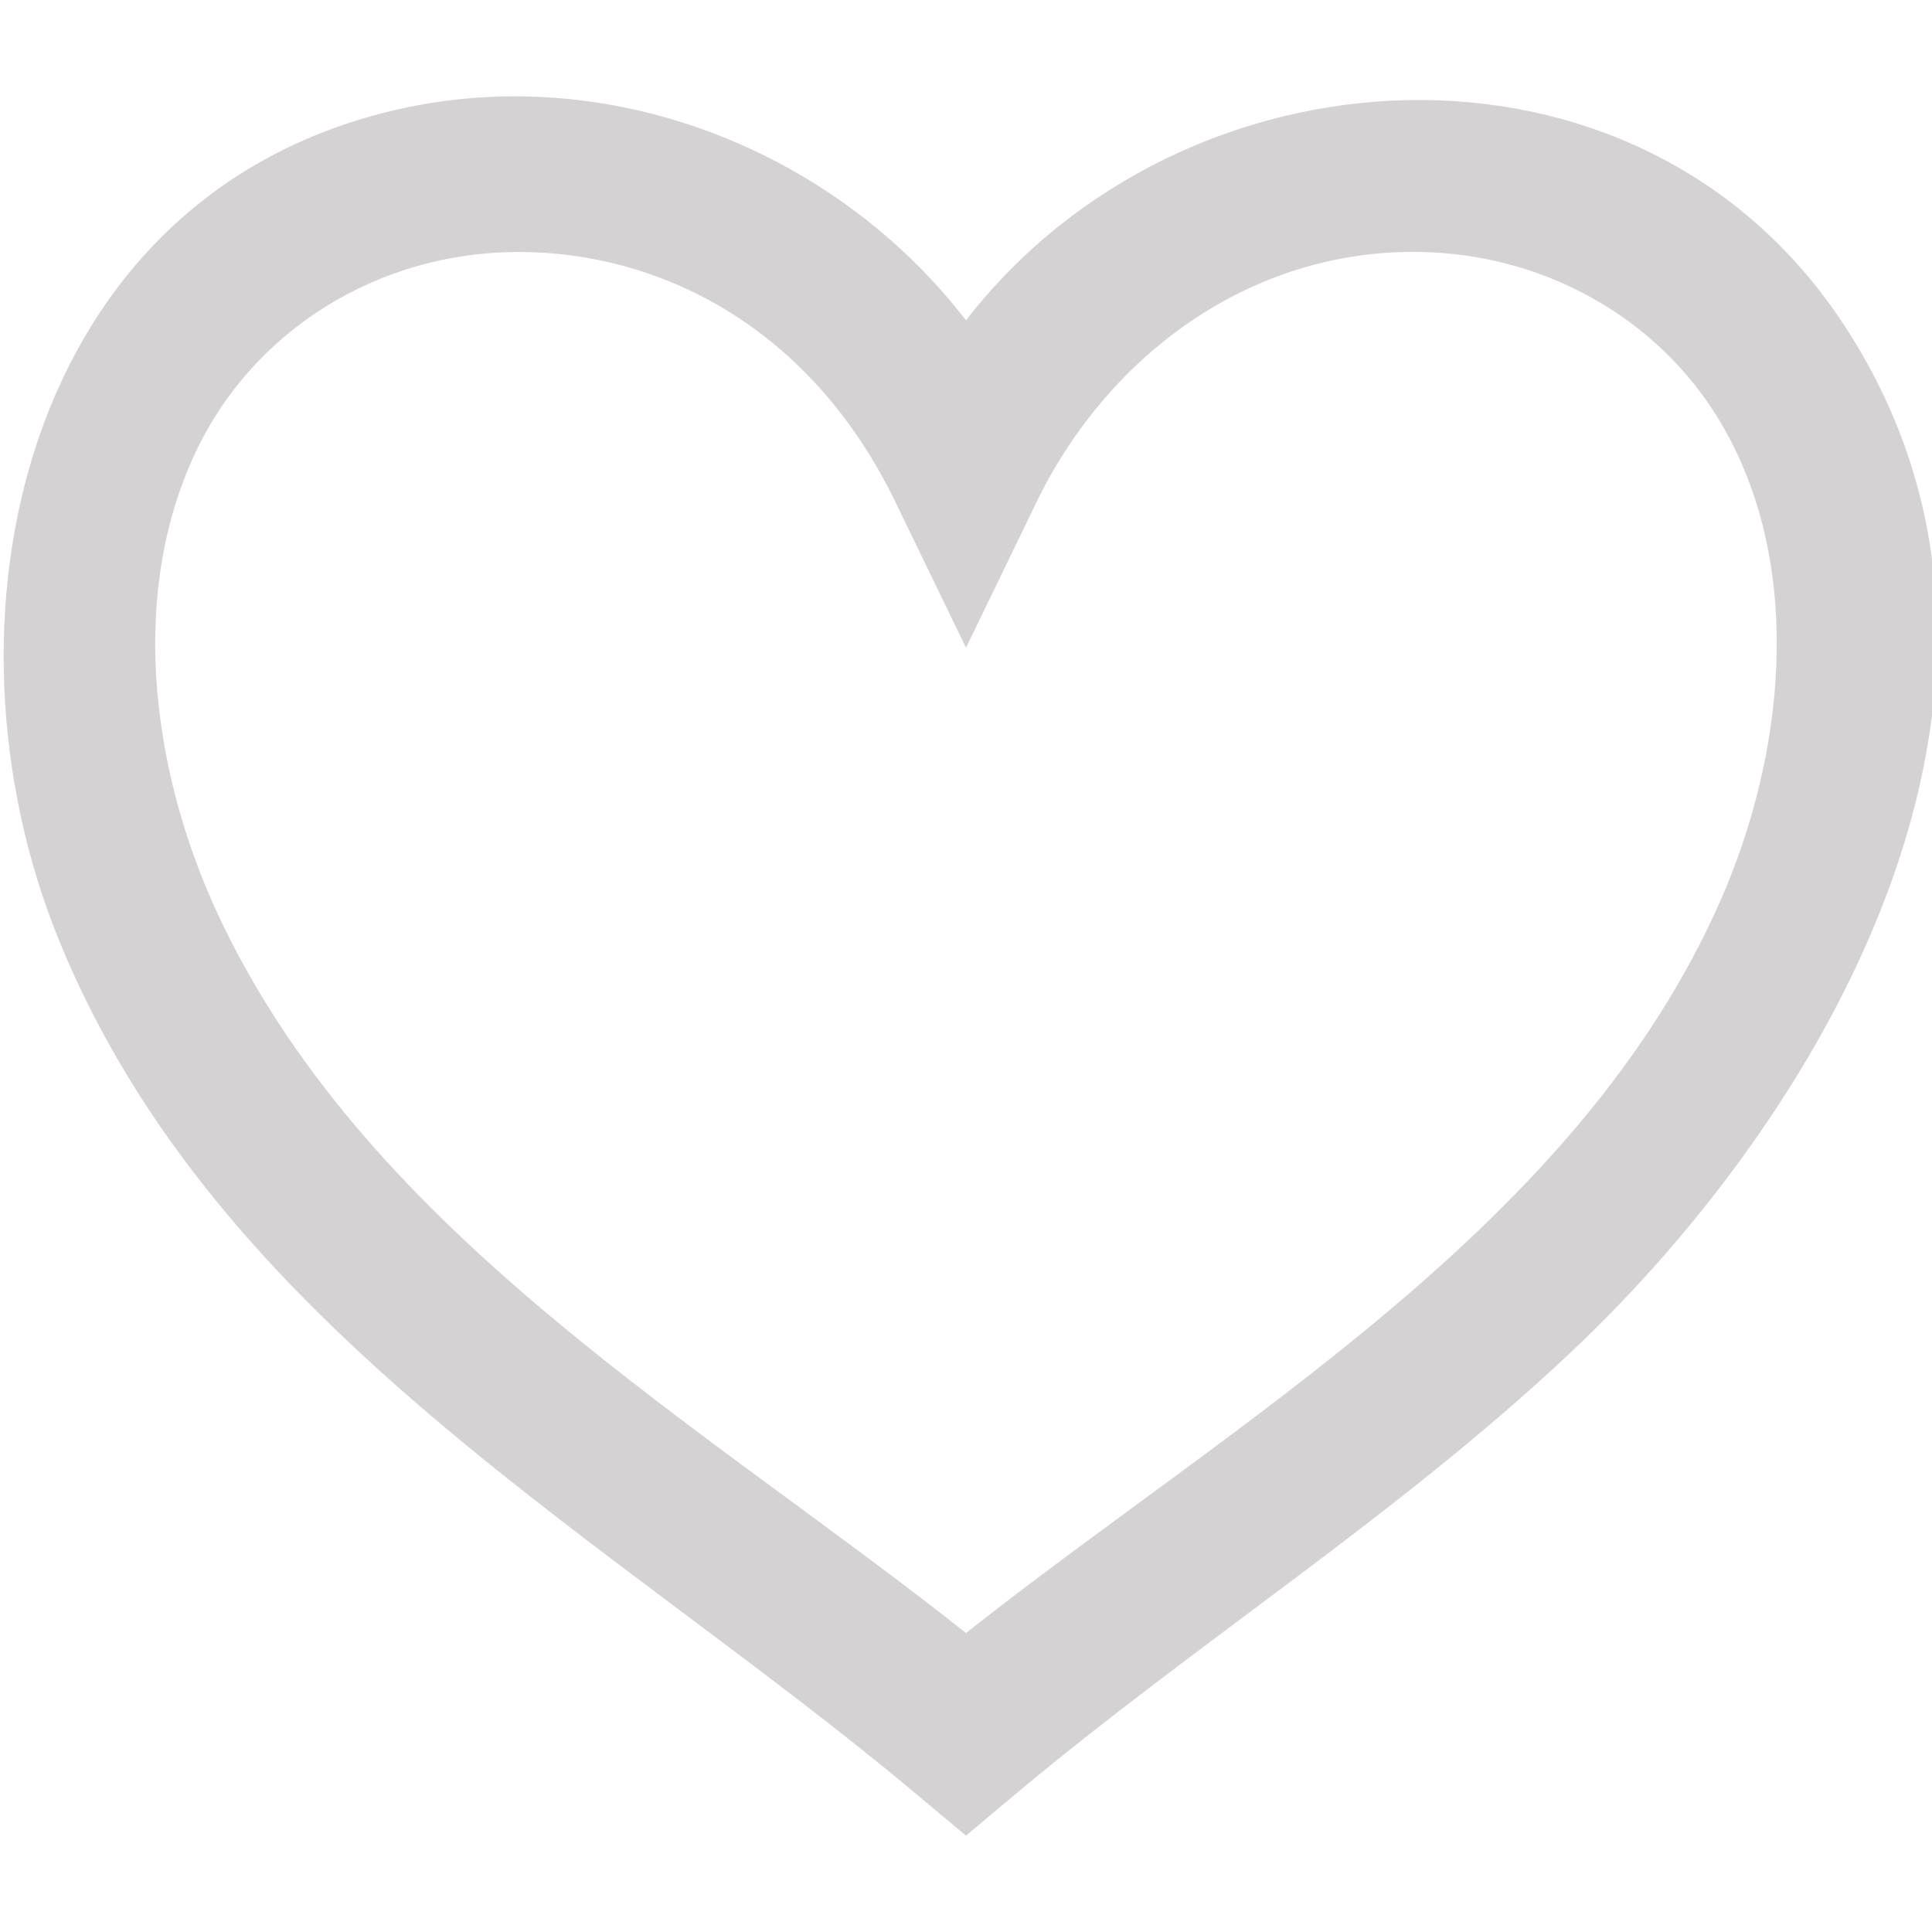
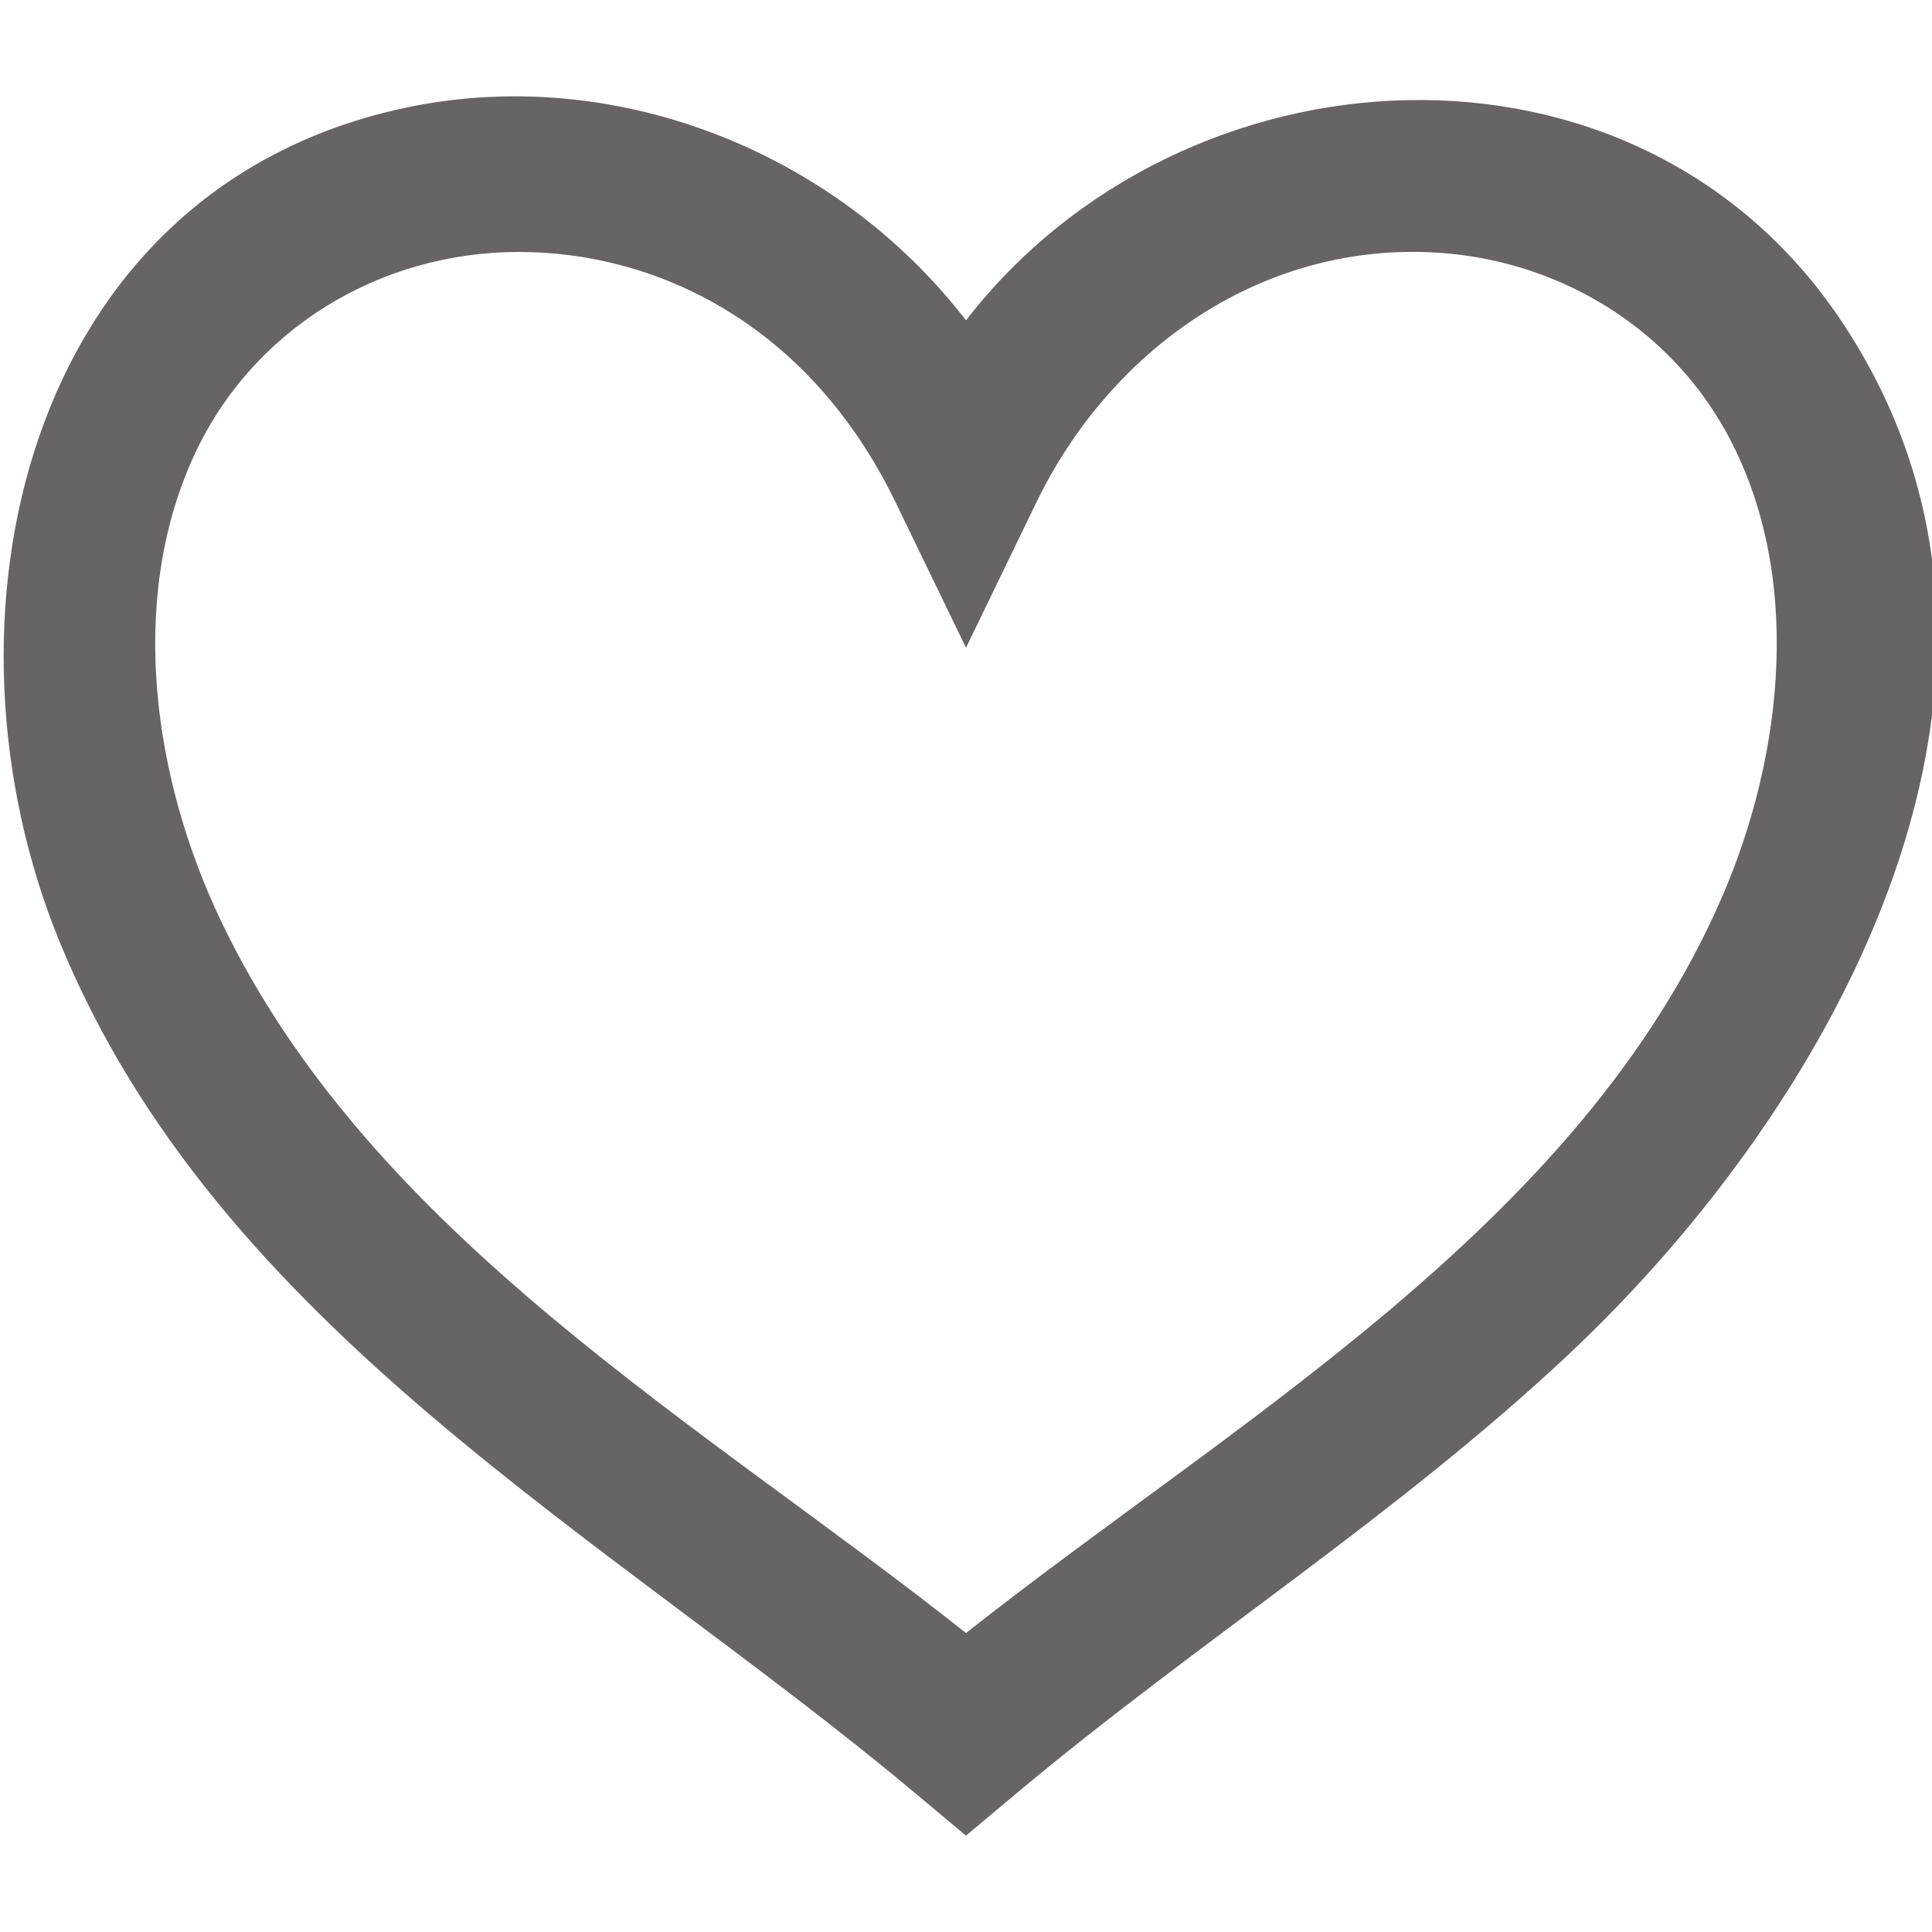
- <svg xmlns="http://www.w3.org/2000/svg" width="16" height="16" version="1.1" id="Layer_1" x="0px" y="0px" viewBox="0 0 32 32" style="enable-background:new 0 0 32 32;" xml:space="preserve">
+ <svg xmlns="http://www.w3.org/2000/svg" version="1.1" id="Layer_1" x="0px" y="0px" viewBox="0 0 32 32" style="enable-background:new 0 0 32 32;" xml:space="preserve">
  <style type="text/css">
- 	.st0{fill:#D4D2D2;}
+ 	.st0{fill:#676463;}
</style>
  <g>
    <path class="st0" d="M15.999,30.404l-0.831-0.696C10.105,25.466,3.613,22.019,0.984,15.59c-2.168-5.3-0.607-12.376,5.62-13.781   c3.508-0.791,7.218,0.673,9.396,3.497c3.582-4.635,11.068-5.085,14.479-0.019c3.931,5.838-0.06,12.974-4.486,17.135   c-2.854,2.683-6.167,4.777-9.162,7.285L15.999,30.404z M8.593,4.173c-2.312,0-4.434,1.287-5.394,3.405   c-1.092,2.408-0.647,5.357,0.461,7.675c2.495,5.224,7.973,8.333,12.34,11.795c4.455-3.522,10.153-6.741,12.518-12.181   c1.029-2.366,1.36-5.382,0.069-7.717c-0.991-1.793-2.873-2.885-4.905-2.972c-2.848-0.122-5.301,1.634-6.517,4.145l-1.165,2.405   l-1.165-2.405C13.4,5.358,10.869,4.173,8.593,4.173z" />
  </g>
</svg>
